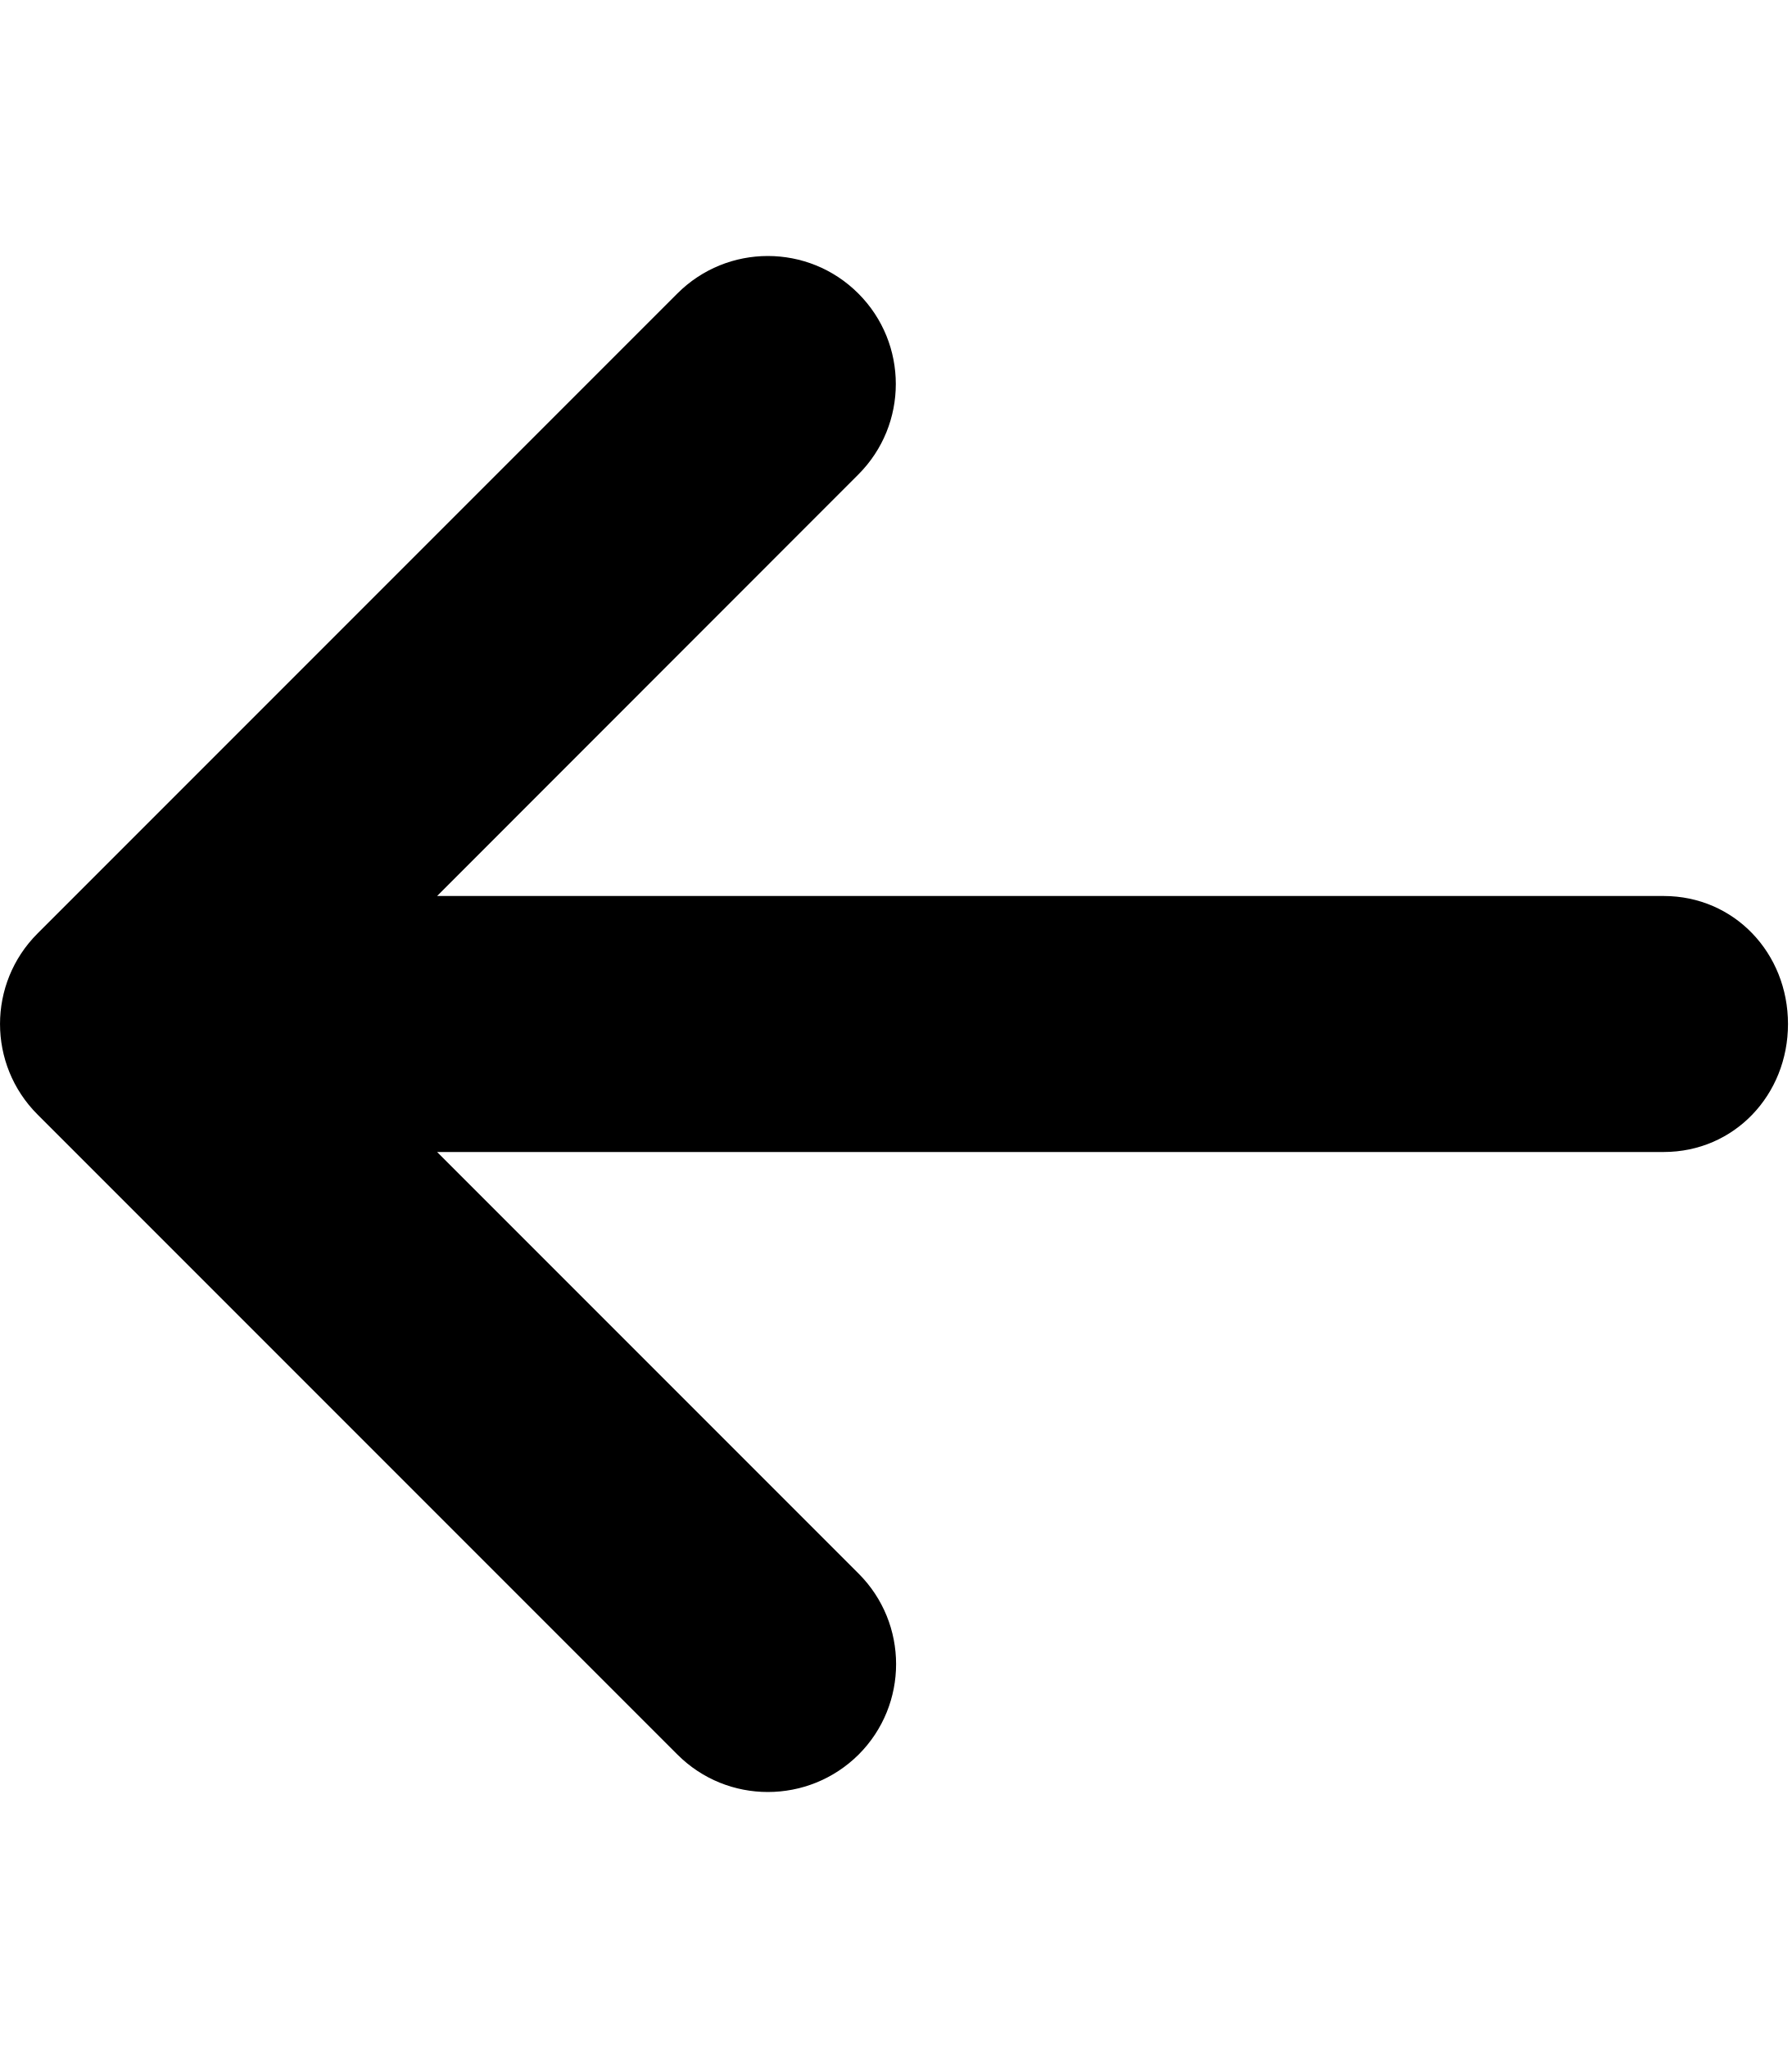
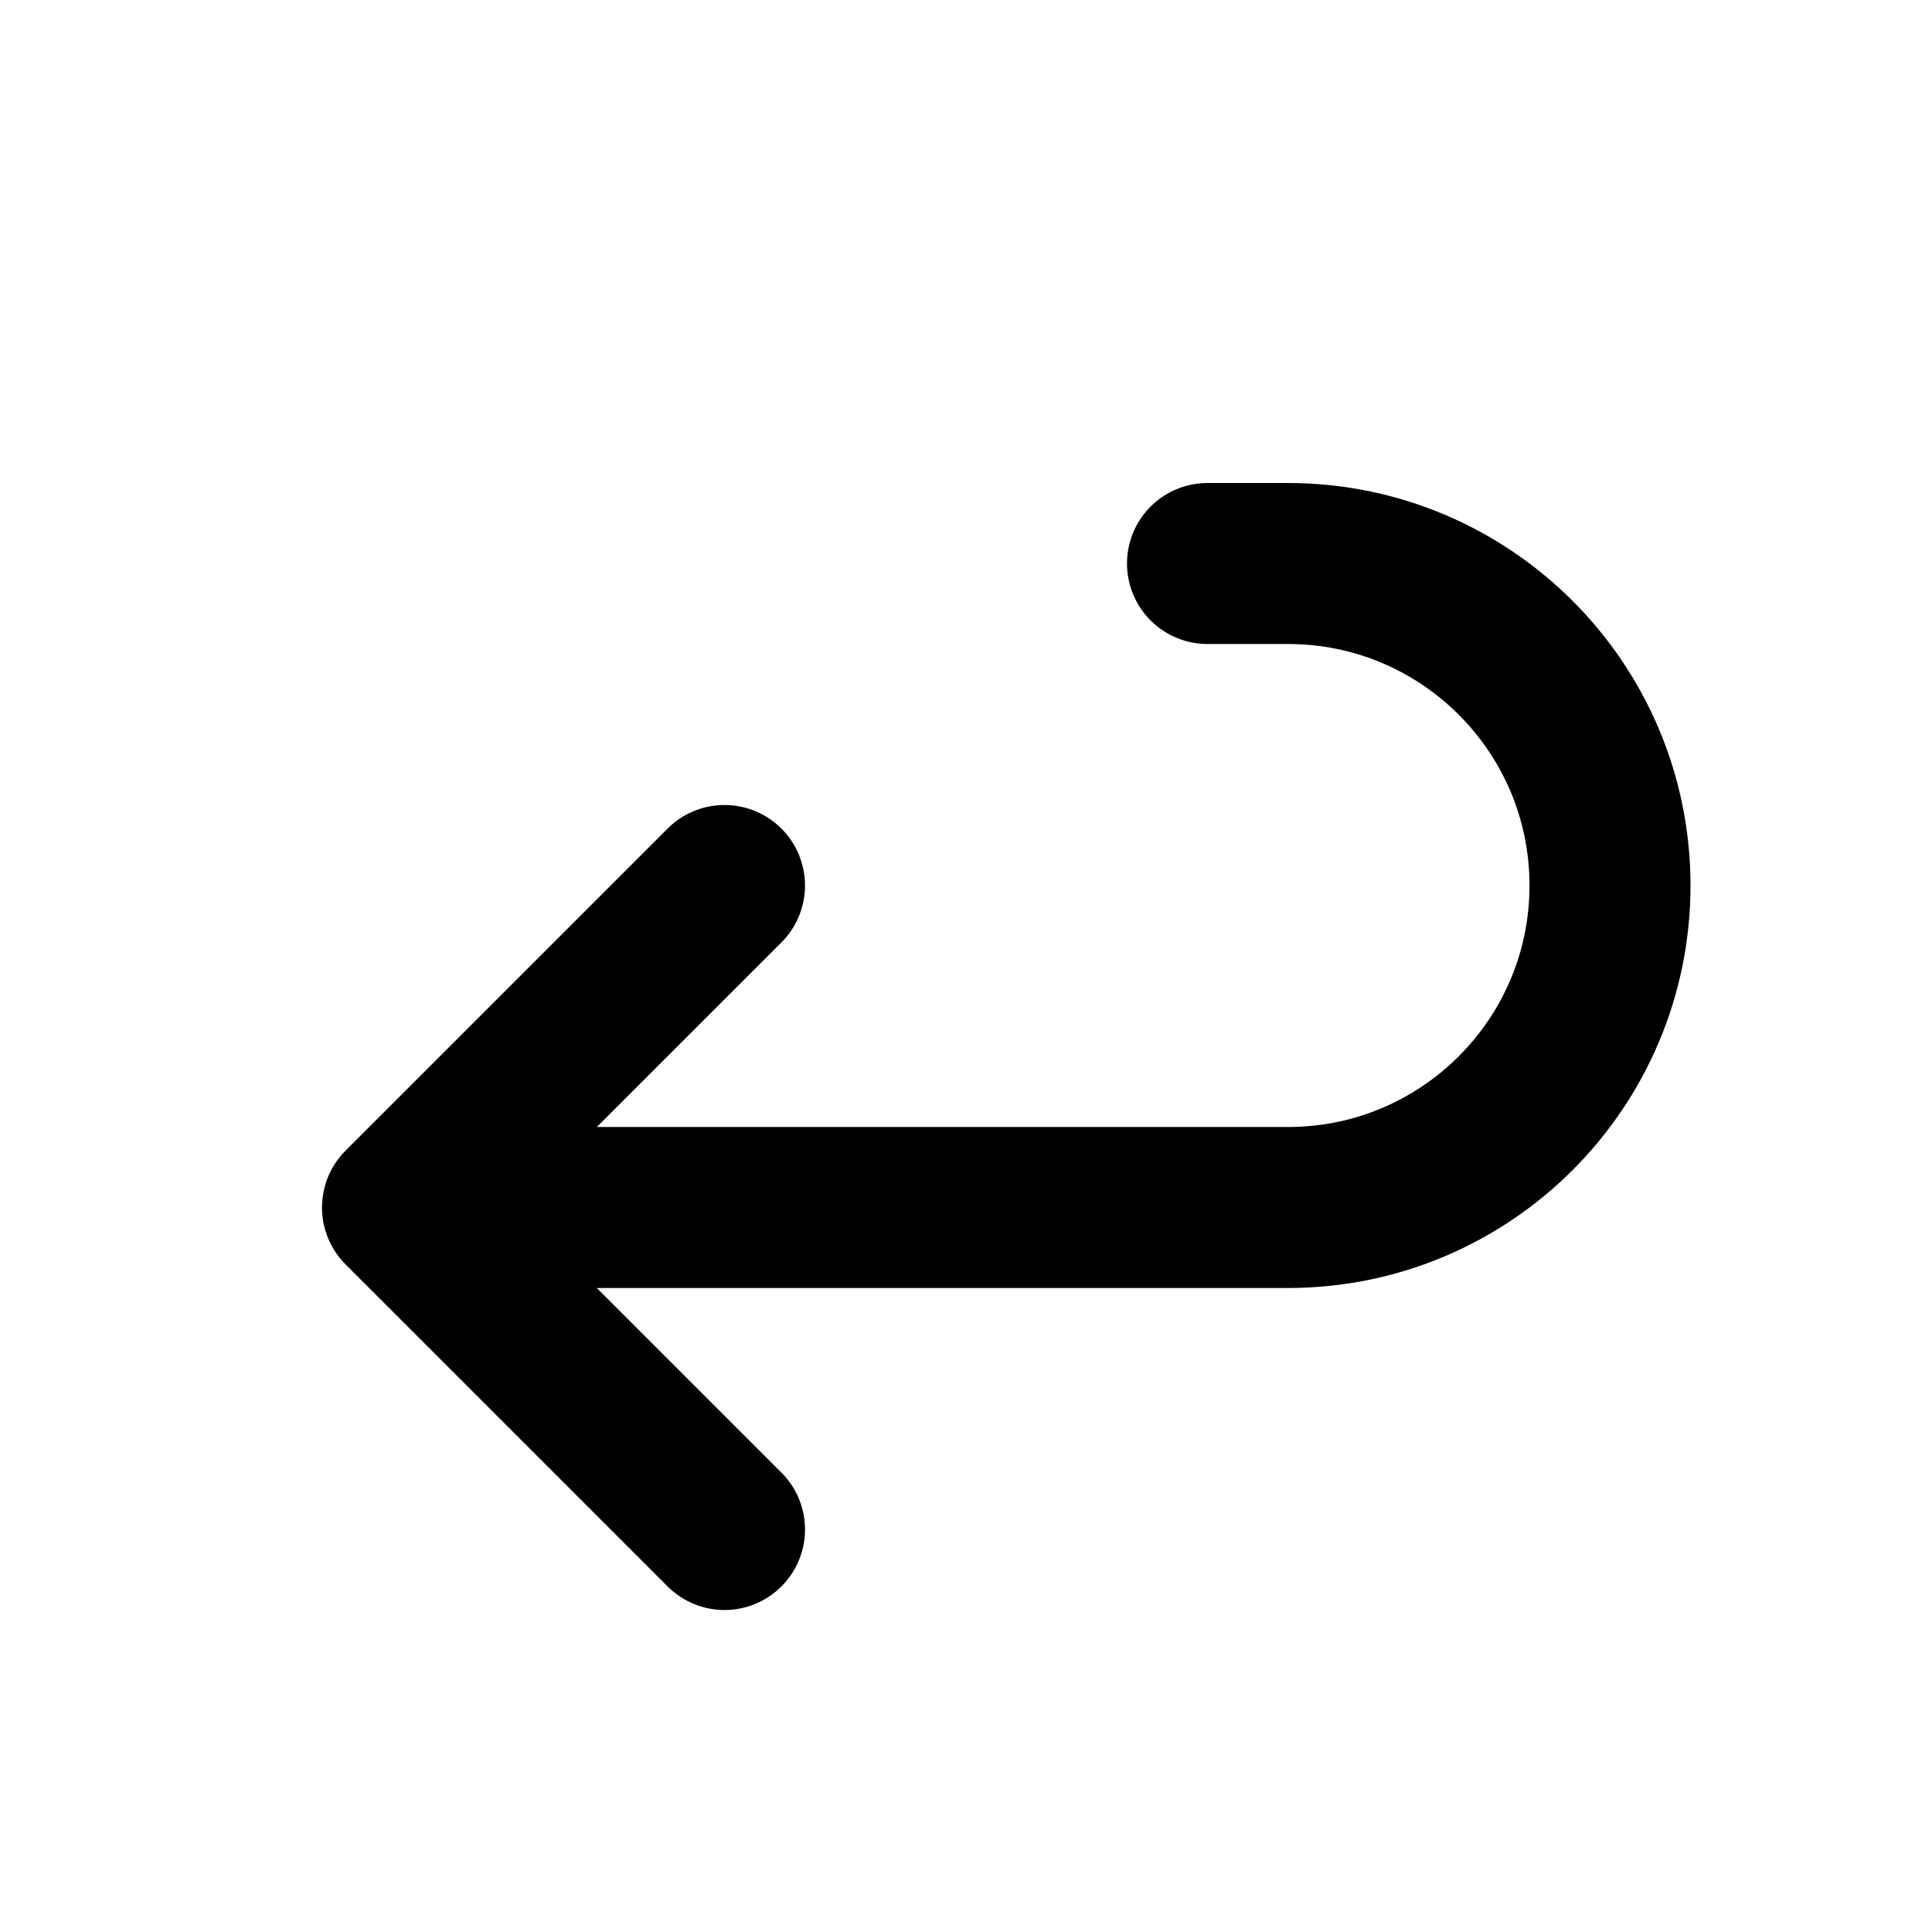
- <svg xmlns="http://www.w3.org/2000/svg" viewBox="0 0 448 512">
-   <path d="M447.1 256C447.1 273.7 433.7 288 416 288H109.3l105.4 105.4c12.5 12.5 12.5 32.75 0 45.25C208.4 444.9 200.2 448 192 448s-16.38-3.125-22.62-9.375l-160-160c-12.5-12.5-12.5-32.75 0-45.25l160-160c12.5-12.5 32.75-12.5 45.25 0s12.5 32.75 0 45.25L109.3 224H416C433.7 224 447.1 238.3 447.1 256z" />
+ <svg xmlns="http://www.w3.org/2000/svg" class="icon icon-tabler icon-tabler-arrow-back" width="24" height="24" viewBox="0 0 24 24" stroke-width="2" stroke="currentColor" fill="none" stroke-linecap="round" stroke-linejoin="round">
+   <path stroke="none" d="M0 0h24v24H0z" />
+   <path d="M9 11l-4 4l4 4m-4 -4h11a4 4 0 0 0 0 -8h-1" />
</svg>
